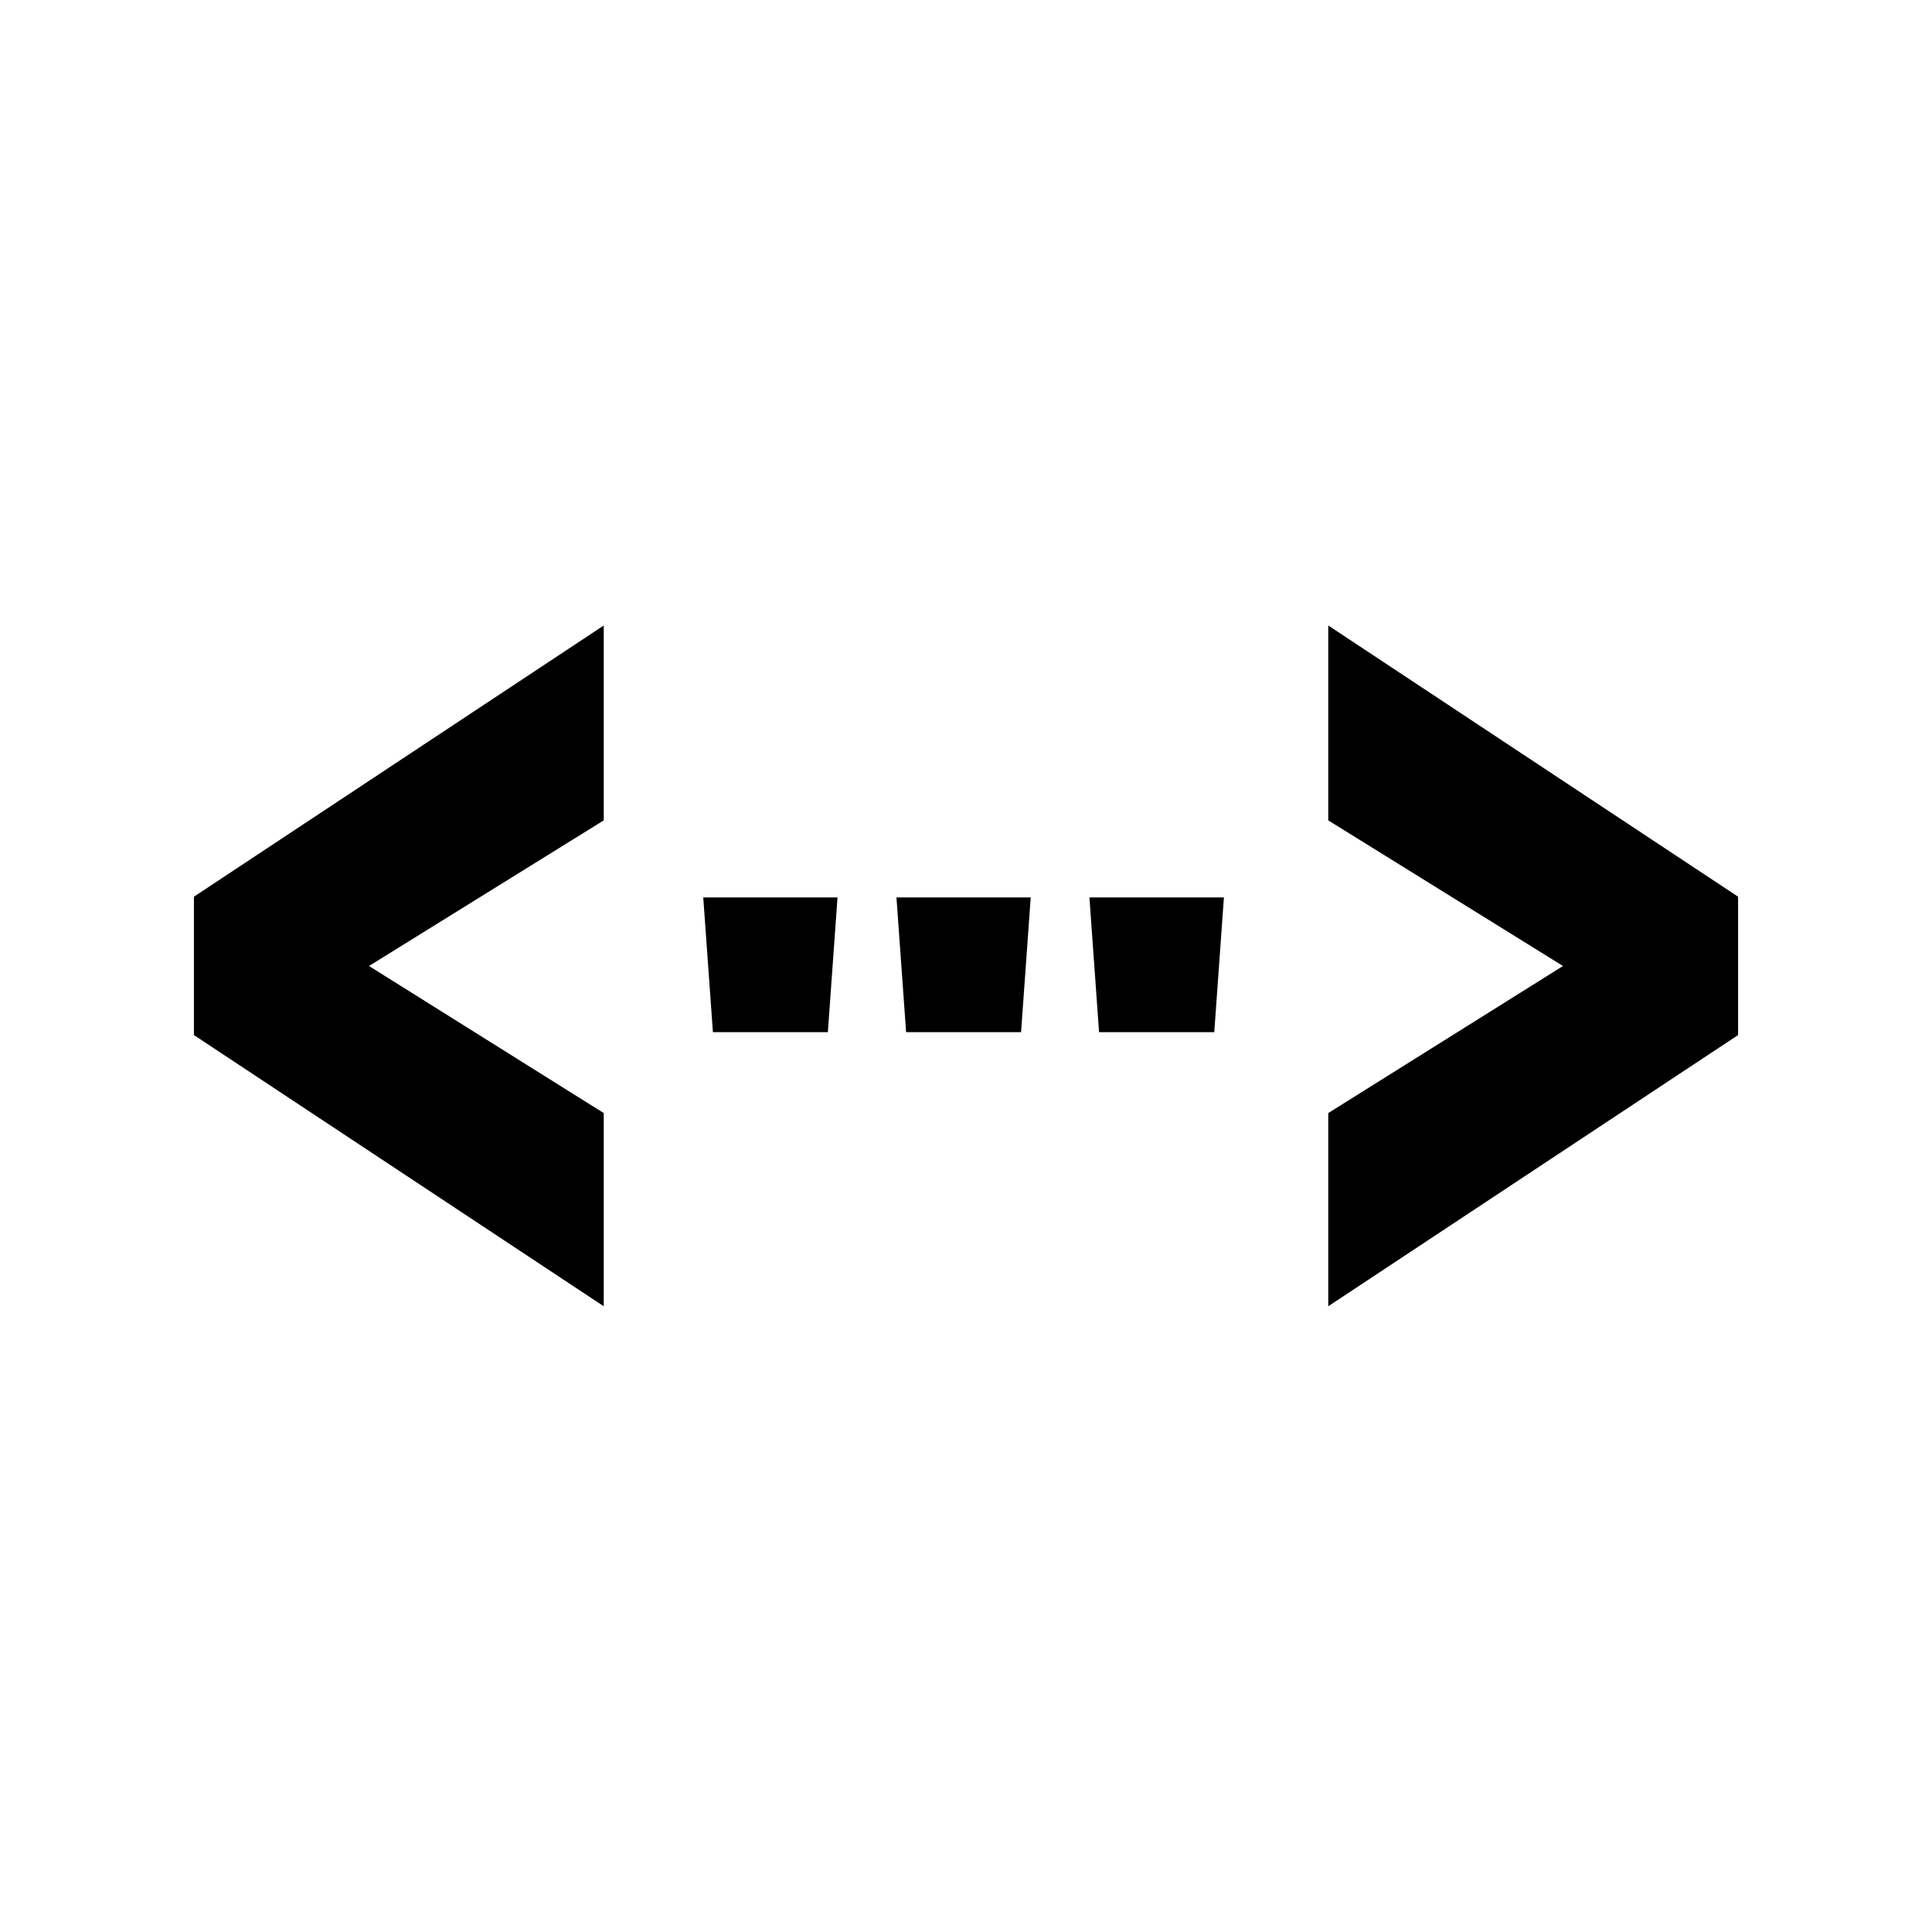
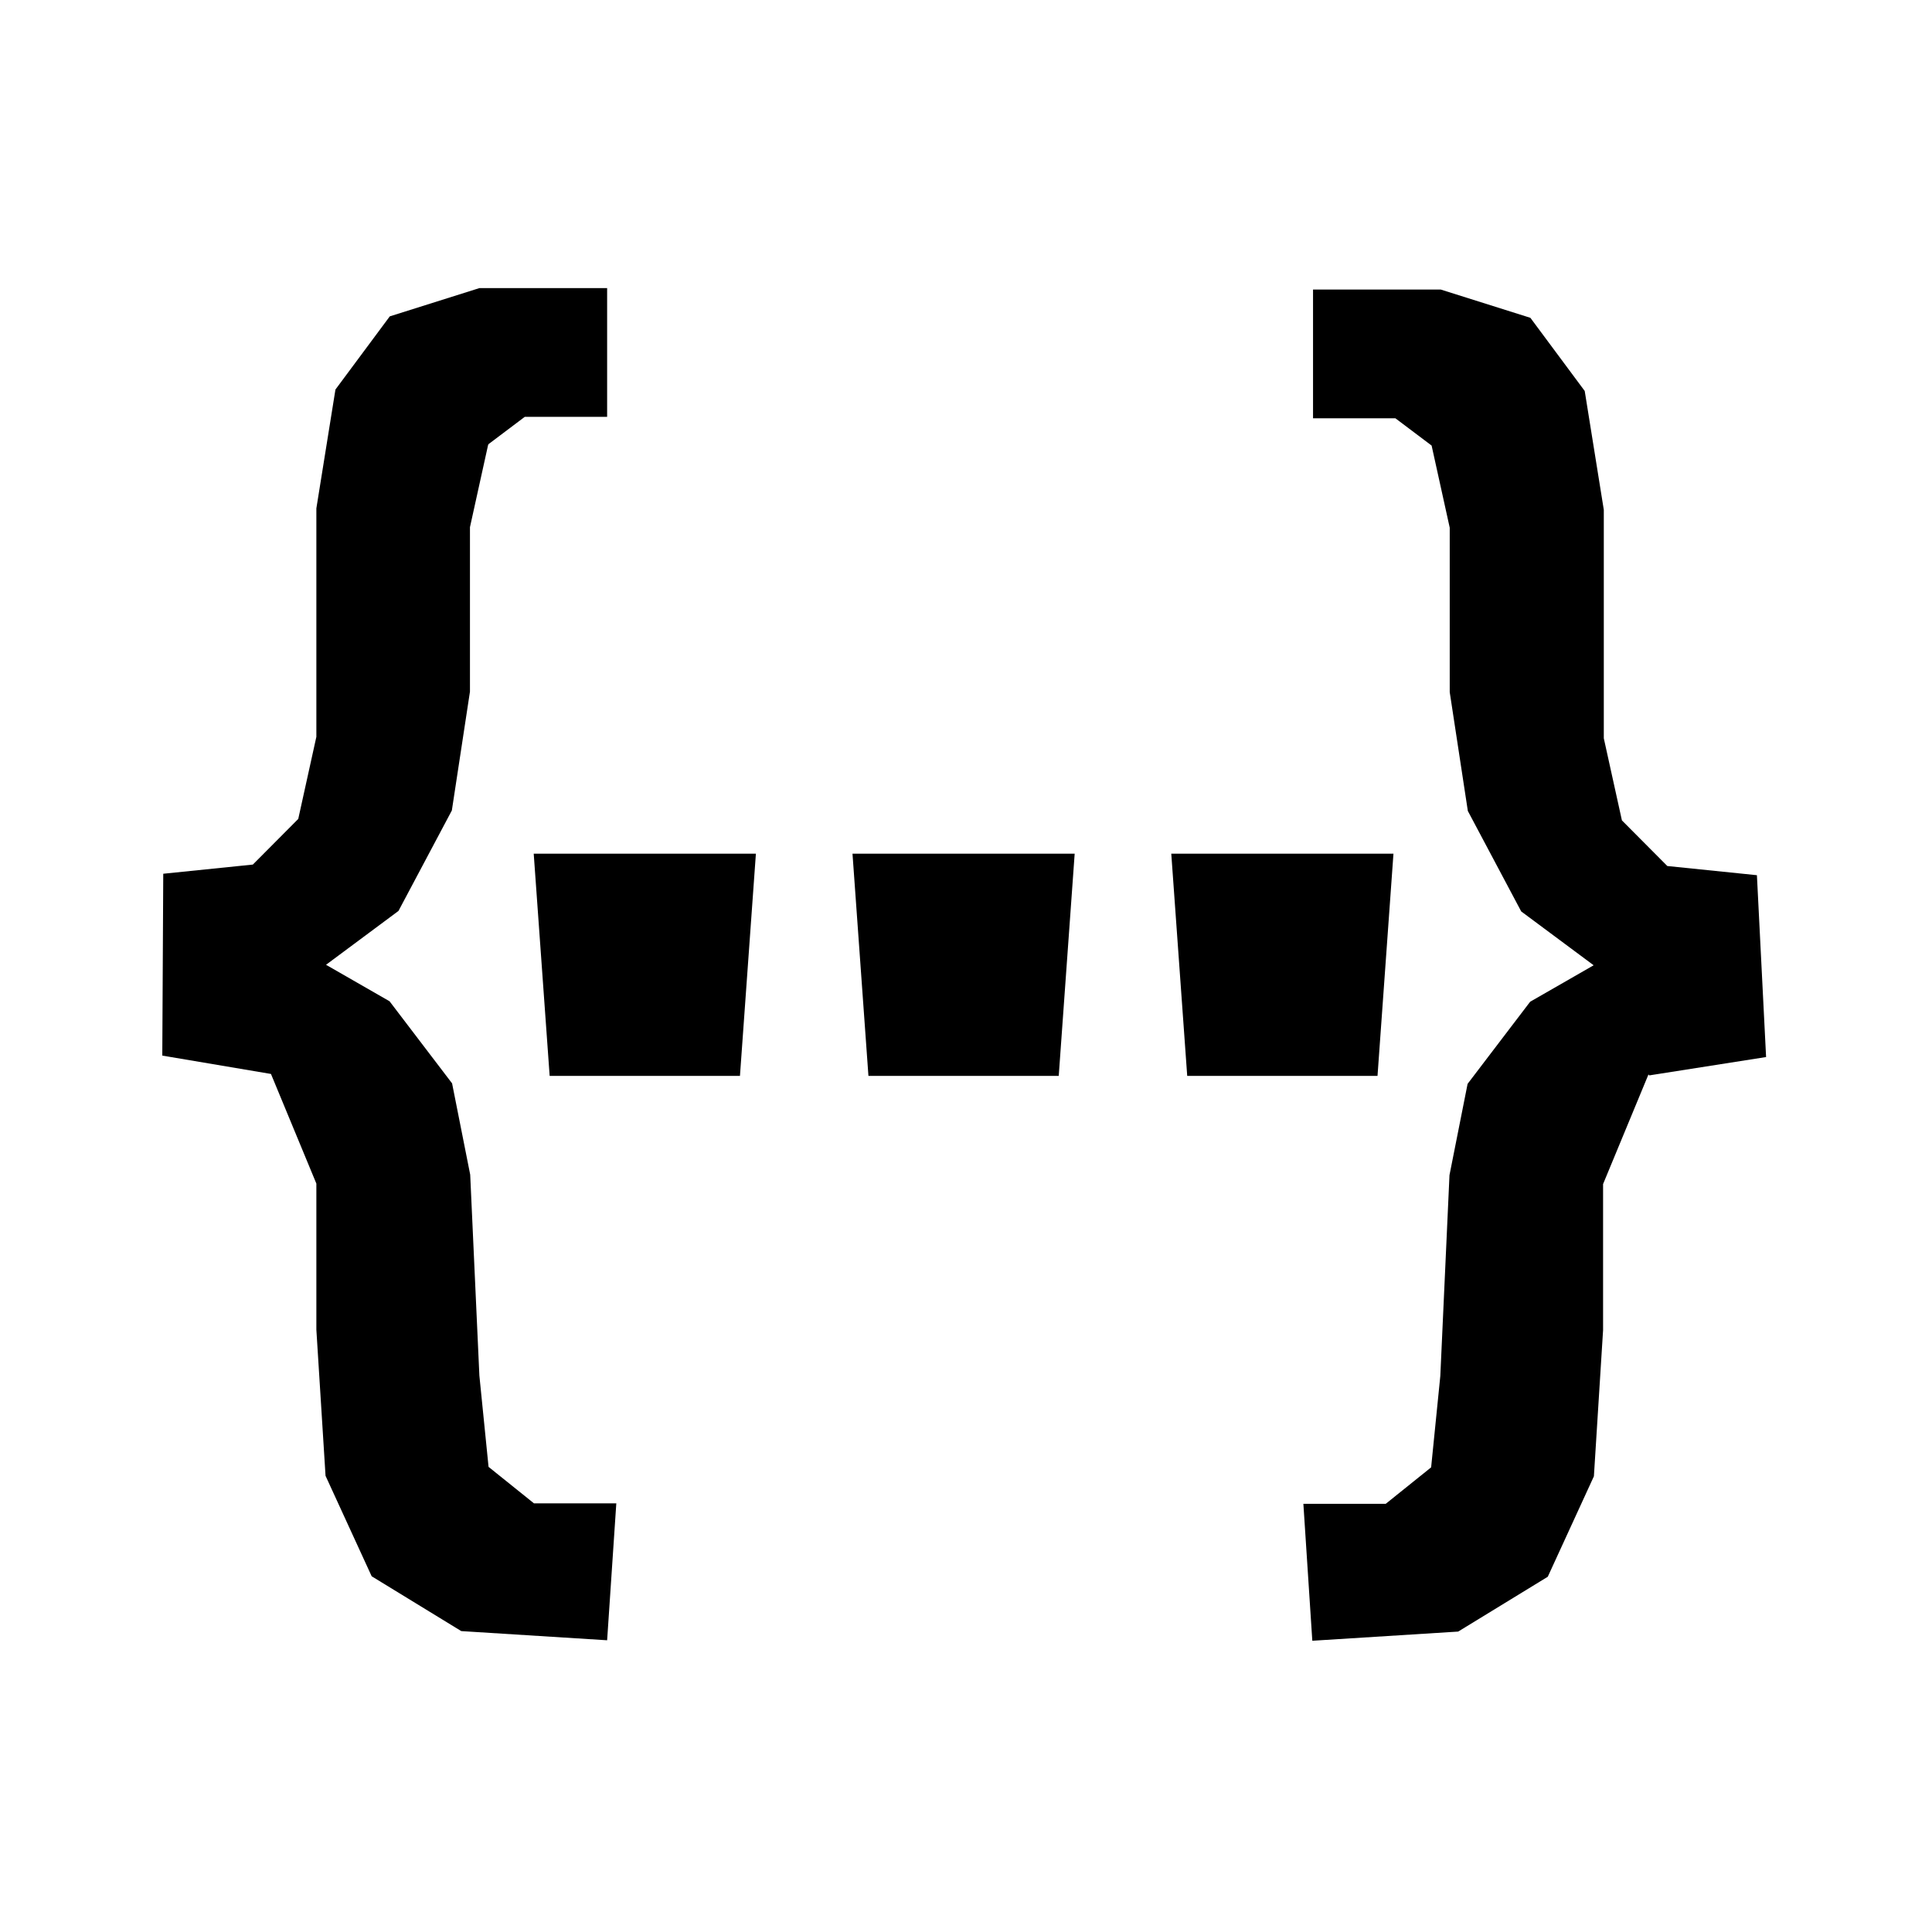
<svg xmlns="http://www.w3.org/2000/svg" version="1.1" viewBox="0 0 800 800">
+   <defs>
+     <style>
+       .cls-1 {
+         fill-rule: evenodd;
+       }
+     </style>
+   </defs>
  <g>
    <g id="Layer_1">
-       <g>
-         <path d="M80.3,428.6l169.7,112.3v-80l-97.2-60.9,97.2-60.3v-80.7c-56.6,37.4-113.1,74.9-169.7,112.3v57.2h0Z" />
-         <path d="M719.7,428.6l-169.7,112.3v-80l97.2-60.9-97.2-60.3v-80.7c56.6,37.4,113.1,74.9,169.7,112.3v57.2h0Z" />
-       </g>
-       <polygon points="342.8 427.4 295.2 427.4 291.2 371.6 346.8 371.6 342.8 427.4" />
-       <polygon points="422.8 427.4 375.2 427.4 371.2 371.6 426.8 371.6 422.8 427.4" />
-       <polygon points="502.8 427.4 455.1 427.4 451.1 371.6 506.8 371.6 502.8 427.4" />
+       <polygon points="306.4 445.5 227.6 445.5 221 353.5 313 353.5 306.4 445.5" />
+       <polygon points="438.4 445.5 359.6 445.5 353 353.5 445 353.5 438.4 445.5" />
+       <polygon points="570.4 445.5 491.6 445.5 485 353.5 577 353.5 570.4 445.5" />
+       <path class="cls-1" d="M682.6,444.9l-18.8,45.4v60.5l-3.8,60.5-19.1,41.6-37.1,22.7-60.4,3.8-3.7-56.7h34.1l18.8-15.1,3.8-37.8,3.8-83.2,7.5-37.8,25.9-34,26.3-15.1-30-22.3-22.1-41.6-7.5-49.2v-68.1l-7.5-34-15-11.3h-34.1v-53.3h52.9l37.1,11.7,22.5,30.3,7.9,49.2v94.6l7.5,34,18.8,18.9,37.1,3.8,3.8,75.3-48.4,7.6ZM202.1,184.3l-7.5,34v68.1l-7.5,49.2-22.1,41.6-30,22.3,26.3,15.1,25.9,34,7.5,37.8,3.8,83.2,3.8,37.8,18.8,15.1h34.1l-3.8,56.7-60.4-3.8-37.1-22.7-19.1-41.6-3.8-60.5v-60.5l-18.8-45.4-45-7.6.4-75.3,37.1-3.8,18.8-18.9,7.5-34v-94.6l7.9-49.2,22.5-30.3,37.1-11.7h52.9v53.3h-34.1l-15,11.3Z" />
    </g>
  </g>
</svg>
